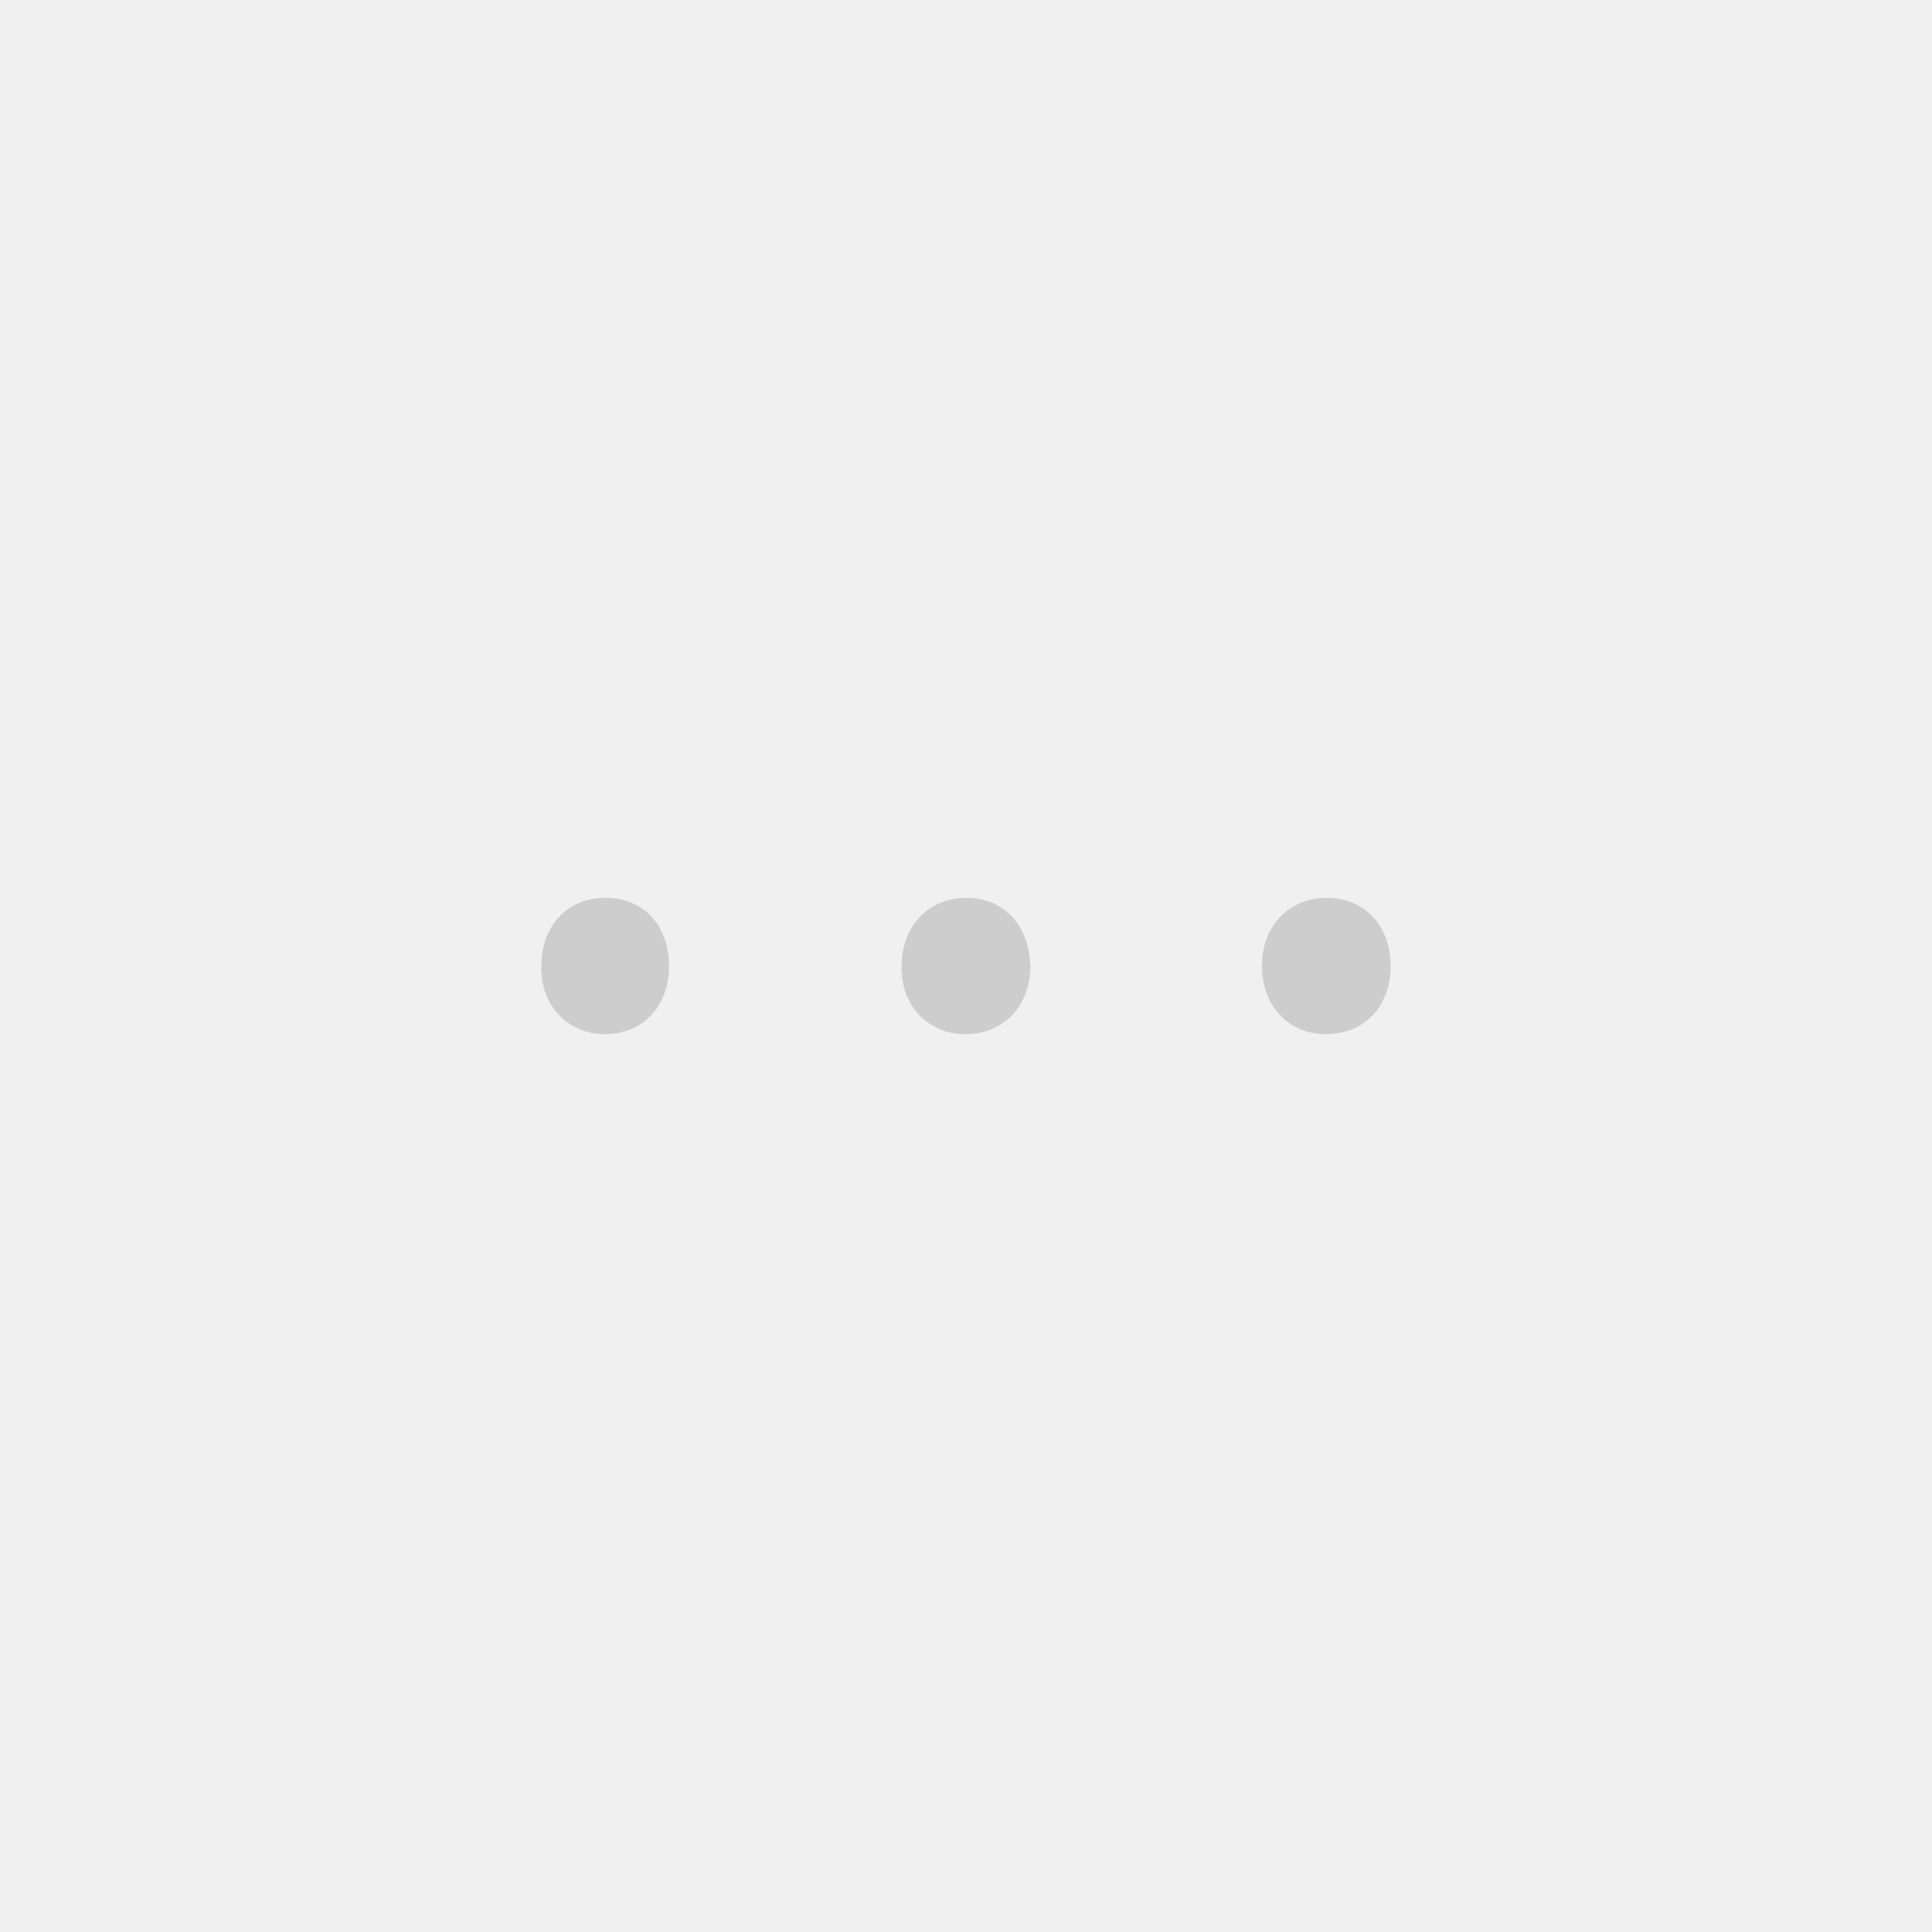
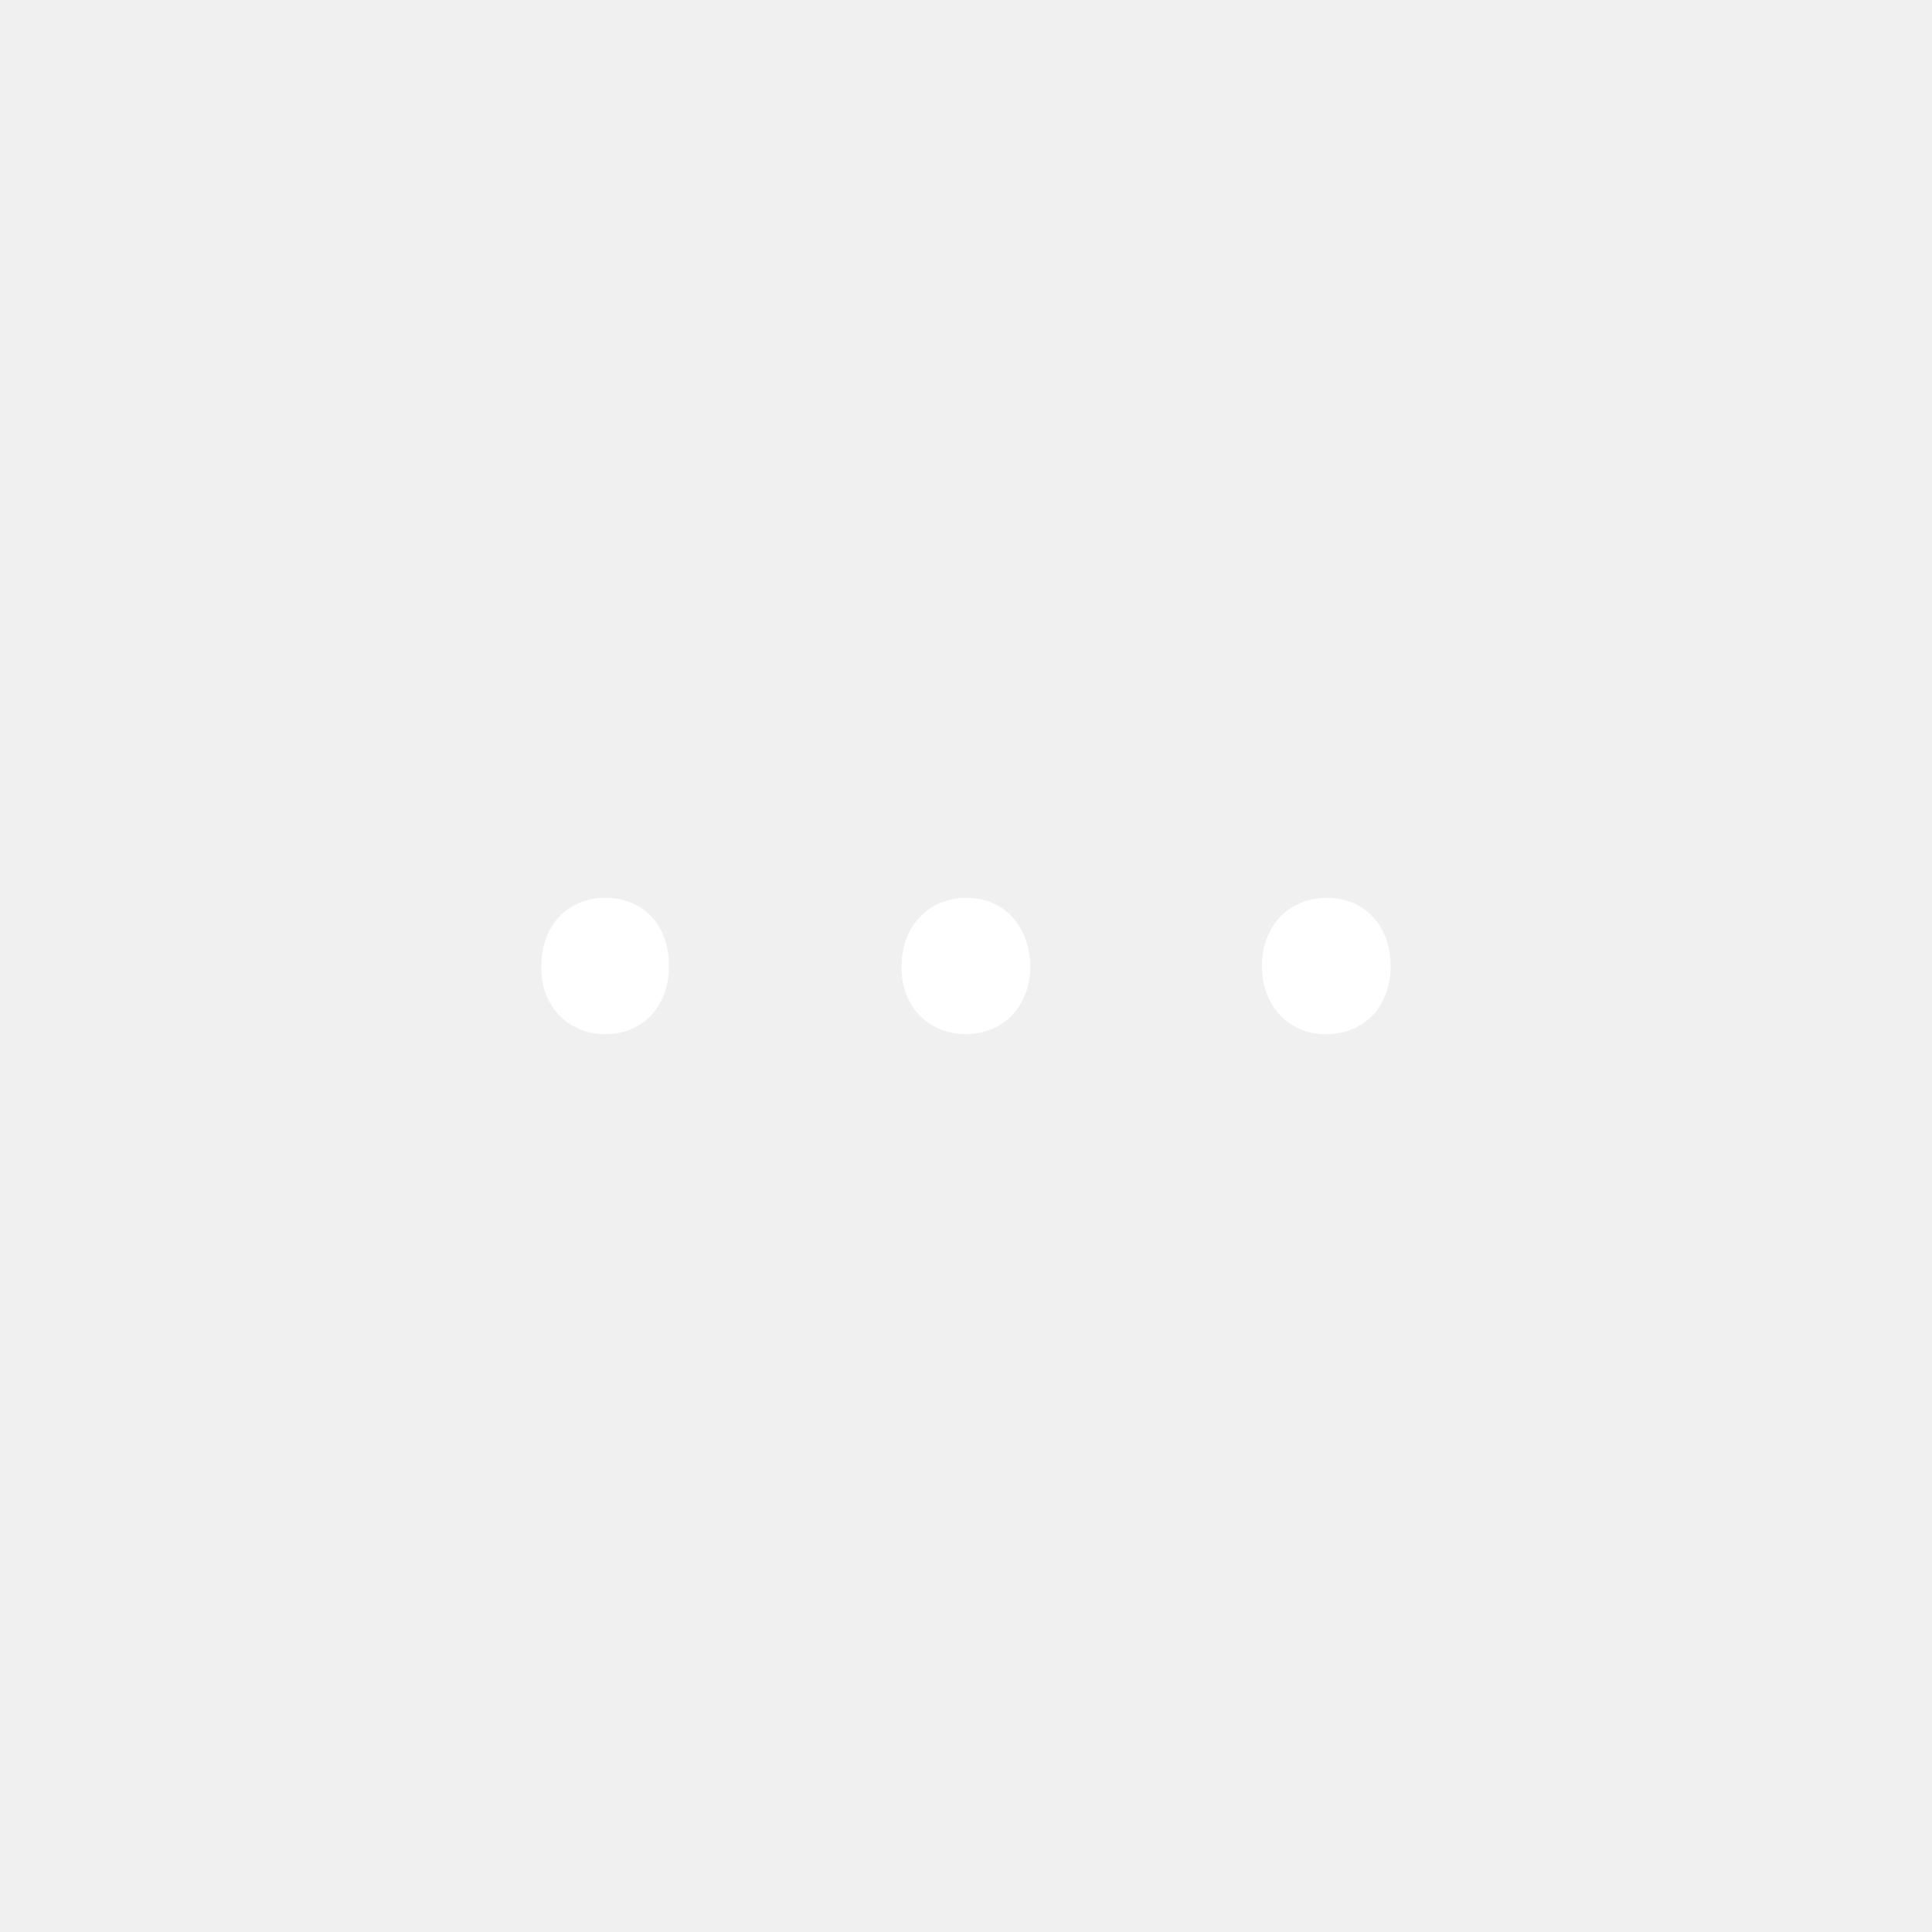
<svg xmlns="http://www.w3.org/2000/svg" width="100%" height="100%" viewBox="0 0 25 25" version="1.1" xml:space="preserve" style="fill-rule:evenodd;clip-rule:evenodd;stroke-linejoin:round;stroke-miterlimit:1.414;">
-   <g transform="matrix(1,0,0,1,-136,-0)">
-     <g id="icons_ellipsis" transform="matrix(1,0,0,1,-41.6501,0)">
-       <g transform="matrix(1,0,0,1,184.655,11.618)">
-         <path d="M0.826,1.764C1.33,1.764 1.652,1.386 1.652,0.882C1.652,0.364 1.33,0 0.826,0C0.336,0 0,0.364 0,0.882C-0.014,1.386 0.336,1.764 0.826,1.764ZM5.488,1.764C5.992,1.764 6.328,1.386 6.328,0.882C6.314,0.364 5.992,0 5.502,0C5.012,0 4.662,0.364 4.662,0.882C4.648,1.386 4.998,1.764 5.488,1.764ZM10.15,1.764C10.668,1.764 10.99,1.386 10.99,0.882C10.99,0.364 10.654,0 10.164,0C9.674,0 9.324,0.364 9.324,0.882C9.324,1.386 9.66,1.764 10.15,1.764Z" style="fill:rgb(205,205,205);" />
-       </g>
-     </g>
-   </g>
+   <path d="M7.831,13.382c0.504,0 0.826,-0.378 0.826,-0.882c0,-0.518 -0.322,-0.882 -0.826,-0.882c-0.49,0 -0.826,0.364 -0.826,0.882c-0.014,0.504 0.336,0.882 0.826,0.882ZM12.493,13.382c0.504,0 0.84,-0.378 0.84,-0.882c-0.014,-0.518 -0.336,-0.882 -0.826,-0.882c-0.49,0 -0.84,0.364 -0.84,0.882c-0.014,0.504 0.336,0.882 0.826,0.882ZM17.155,13.382c0.518,0 0.84,-0.378 0.84,-0.882c0,-0.518 -0.336,-0.882 -0.826,-0.882c-0.49,0 -0.84,0.364 -0.84,0.882c0,0.504 0.336,0.882 0.826,0.882Z" style="fill:#fff;" />
</svg>
